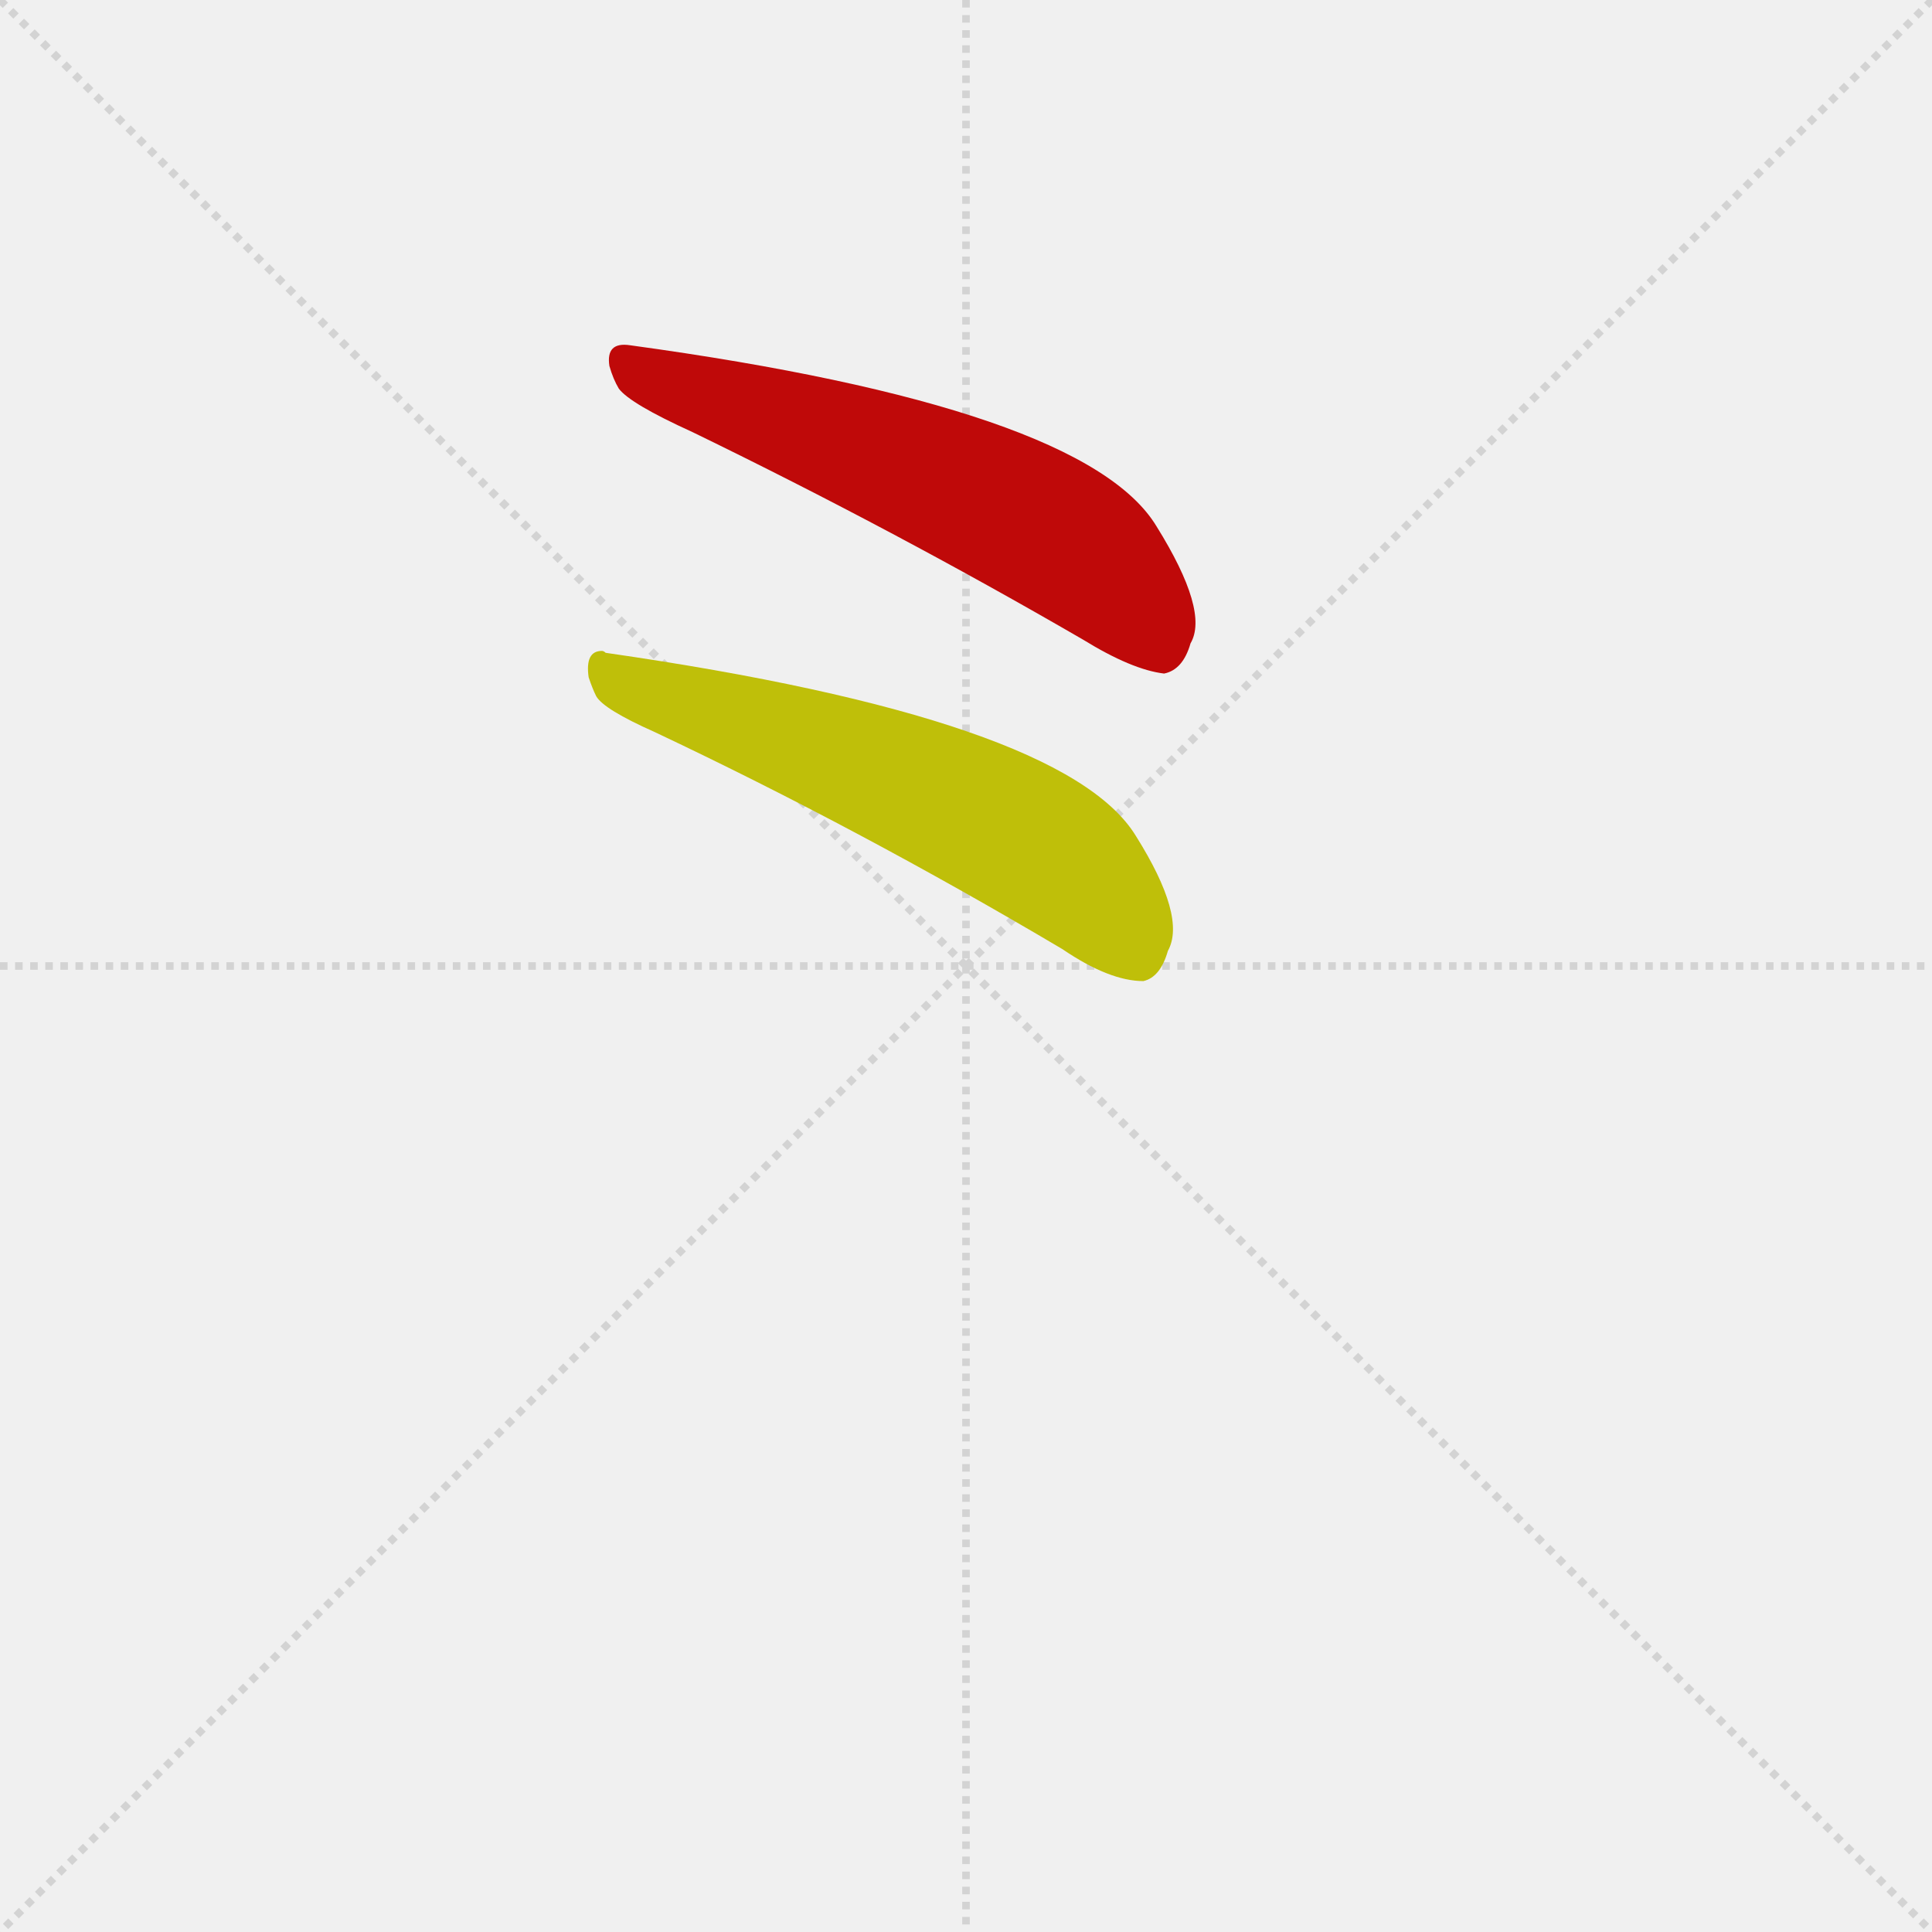
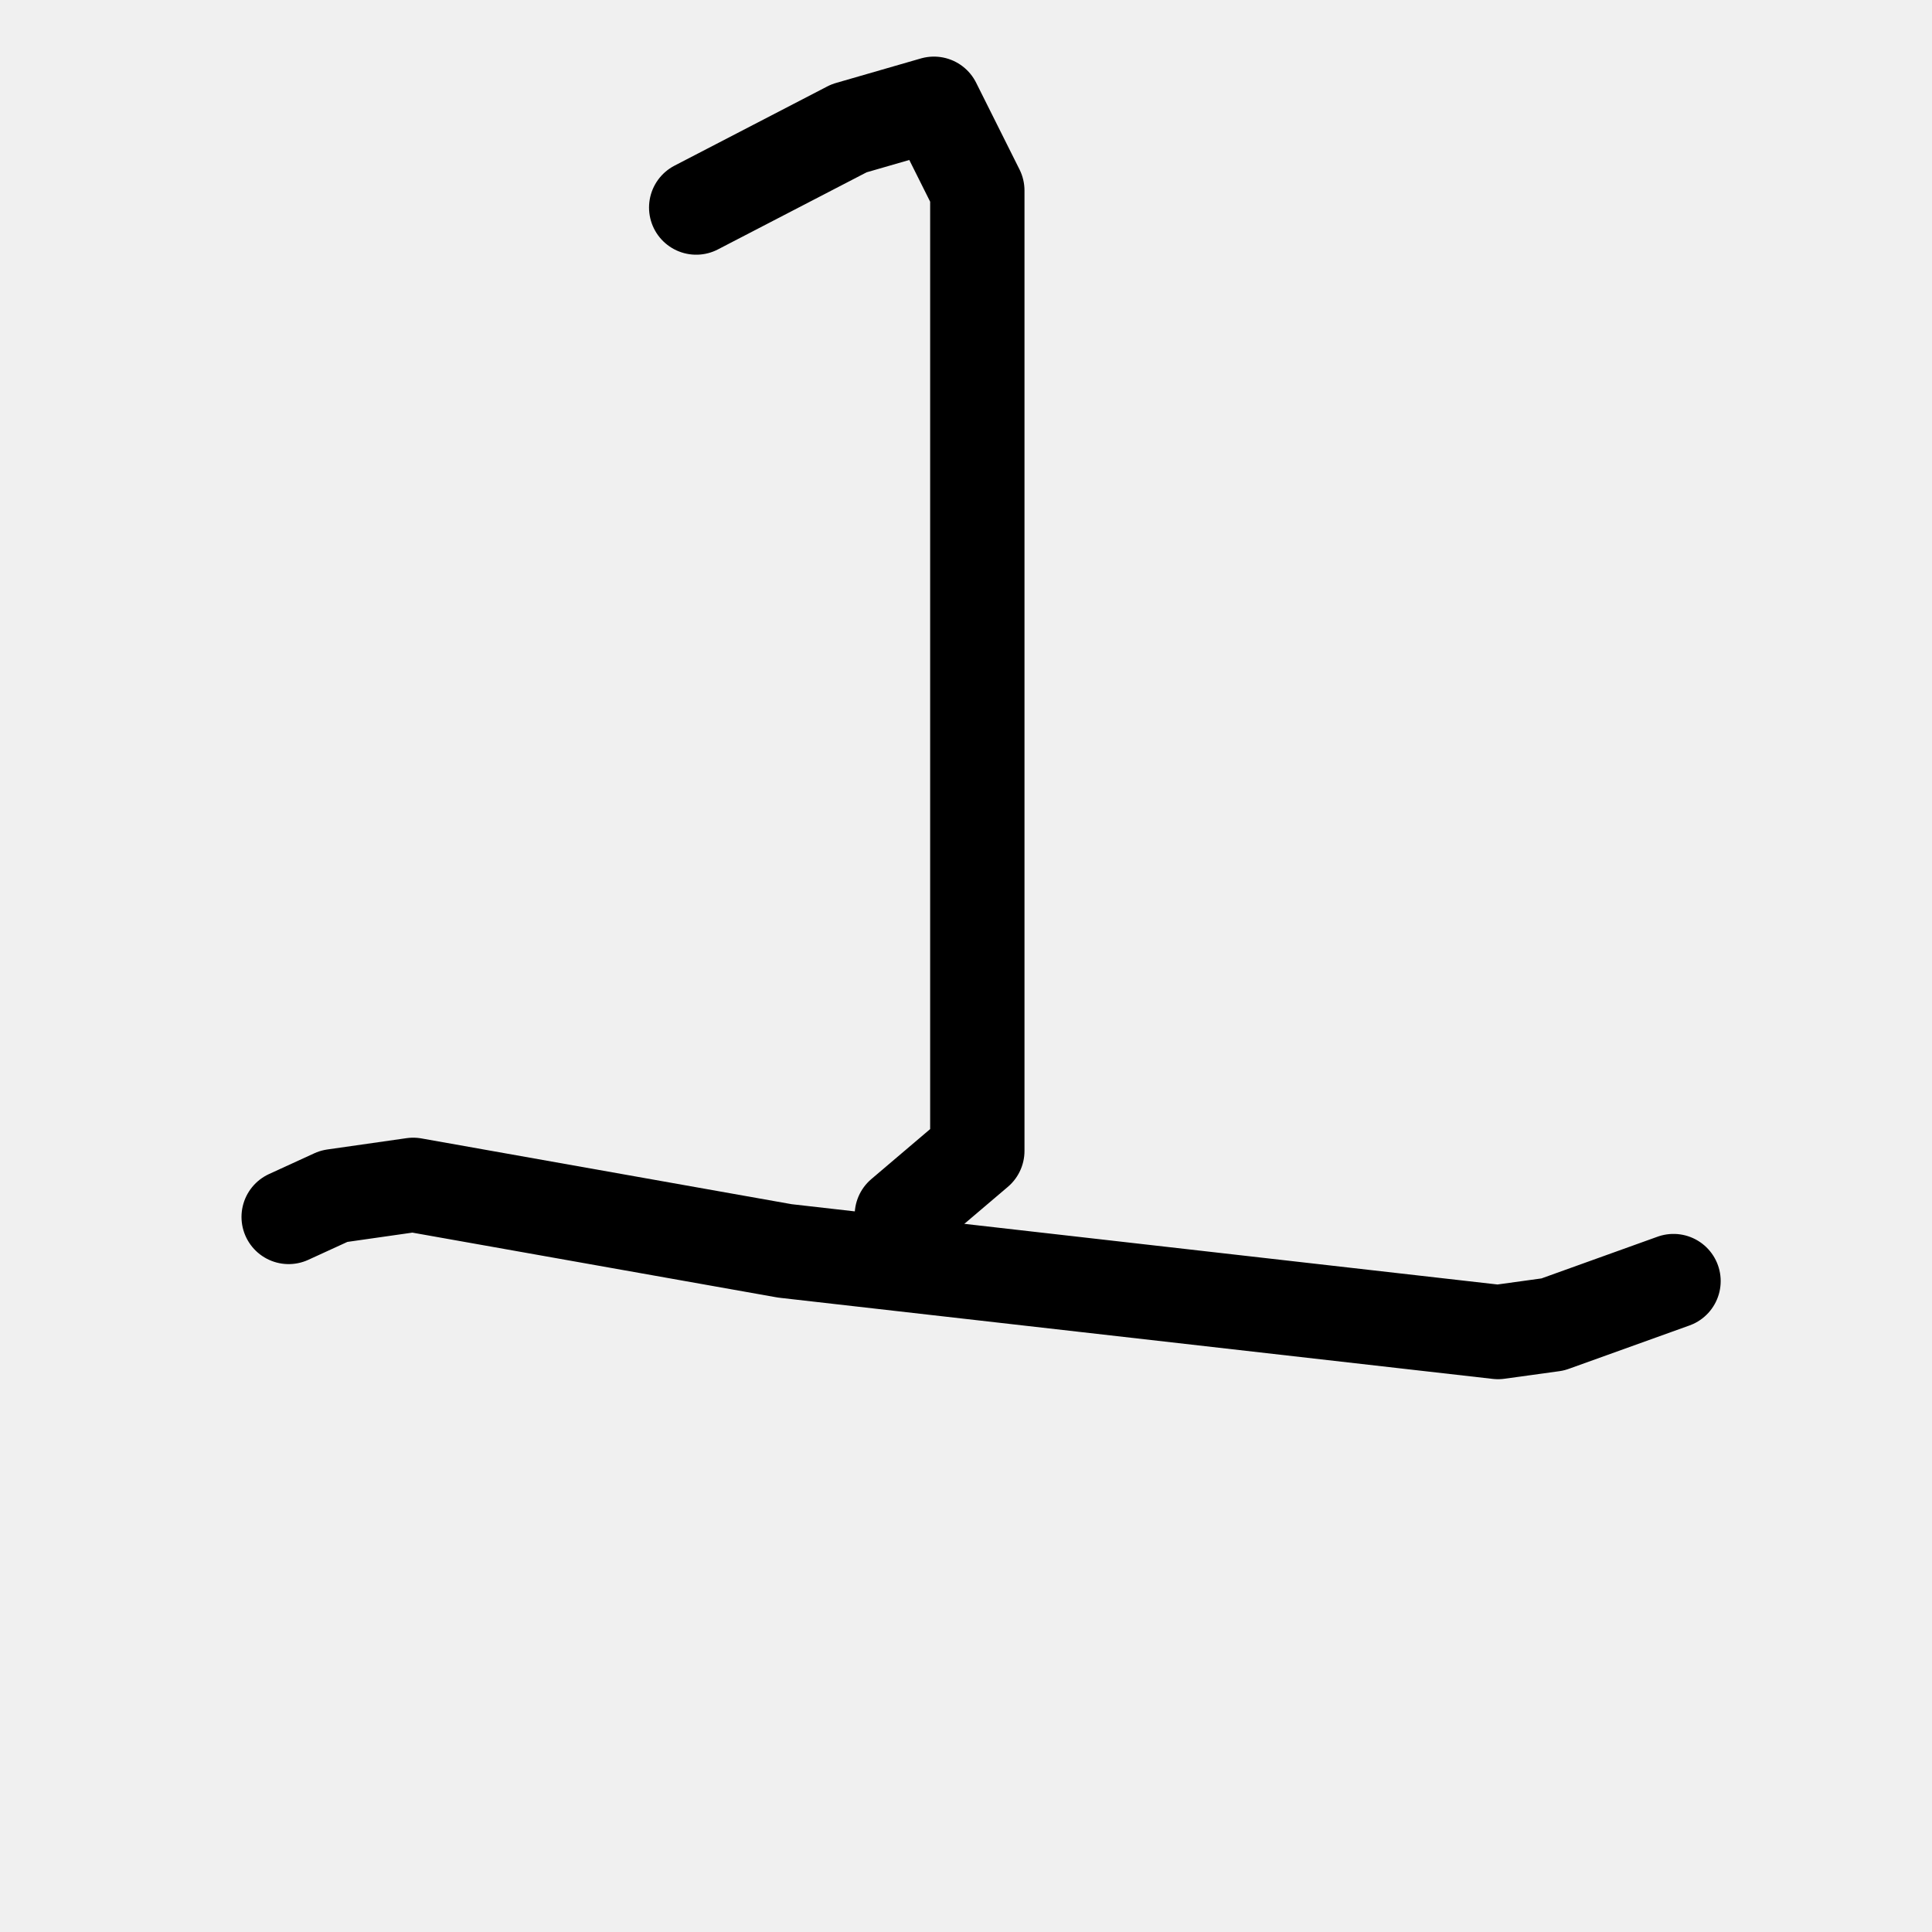
<svg xmlns="http://www.w3.org/2000/svg" version="1.1" viewBox="0 0 1024 1024">
-   <g stroke="lightgray" stroke-dasharray="1,1" stroke-width="1" transform="scale(4, 4)">
-     <line x1="0" y1="0" x2="256" y2="256" />
-     <line x1="256" y1="0" x2="0" y2="256" />
-     <line x1="128" y1="0" x2="128" y2="256" />
-     <line x1="0" y1="128" x2="256" y2="128" />
-   </g>
-   <g transform="scale(1, -1) translate(0, -900)">
-     <style type="text/css">
-         .stroke1 {fill: #BF0909;}
-         .stroke2 {fill: #BFBF09;}
-         .stroke3 {fill: #09BF09;}
-         .stroke4 {fill: #09BFBF;}
-         .stroke5 {fill: #0909BF;}
-         .stroke6 {fill: #BF09BF;}
-         .stroke7 {fill: #42005e;}
-         .stroke8 {fill: #ff3333;}
-         .stroke9 {fill: #BFBFBF;}
-         .stroke10 {fill: #00a53f;}
-         .stroke11 {fill: #fff000;}
-         .stroke12 {fill: #6600a5;}
-         .stroke13 {fill: #0053a5;}
-         .stroke14 {fill: #62c22b;}
-         .stroke15 {fill: #BF09BF;}
-         .stroke16 {fill: #BF0909;}
-         .stroke17 {fill: #BFBF09;}
-         .stroke18 {fill: #09BF09;}
-         .stroke19 {fill: #09BFBF;}
-         .stroke20 {fill: #0909BF;}
-         text {
-             font-family: Helvetica;
-             font-size: 50px;
-             fill: #FFFFFF;
-             paint-order: stroke;
-             stroke: #000000;
-             stroke-width: 4px;
-             stroke-linecap: butt;
-             stroke-linejoin: miter;
-             font-weight: 800;
-         }
-     </style>
-     <path d="M 323 706 Q 325 699 328 694 Q 334 686 367 671 Q 474 619 574 561 Q 600 545 617 543 Q 627 545 631 559 Q 641 576 613 621 Q 575 684 334 717 Q 321 719 323 706 Z" class="stroke1" />
-     <path d="M 312 541 Q 314 535 316 531 Q 320 524 347 512 Q 455 461 563 397 Q 588 380 606 380 Q 615 382 619 396 Q 629 414 602 457 Q 564 519 321 554 Q 320 555 319 555 Q 310 555 312 541 Z" class="stroke2" />
-     <text x="336" y="704" style="transform-origin:336px 704px; transform:scale(1,-1);">1</text>
-     <text x="317" y="548" style="transform-origin:317px 548px; transform:scale(1,-1);">2</text>
+   <g transform="scale(1, 1) translate(0, 0)">
+     <g style="fill:none;stroke:#000000;stroke-width:50;stroke-linecap:round;stroke-linejoin:round;">
+       <path clip-path="url(#make-me-a-hanzi-clip-0)" d="M 153 645 L 177 634 L 219 628 L 416 663 L 794 706 L 823 702 L 887 679" fill="none" id="make-me-a-hanzi-animation-0" stroke-dasharray="875 1750" stroke-linecap="round" />
+       <path clip-path="url(#make-me-a-hanzi-clip-1)" d="M 478 644 L 518 610 L 518 101 L 495 55 L 450 68 L 369 110" fill="none" id="make-me-a-hanzi-animation-1" stroke-dasharray="879 1758" stroke-linecap="round" />
+     </g>
  </g>
</svg>
